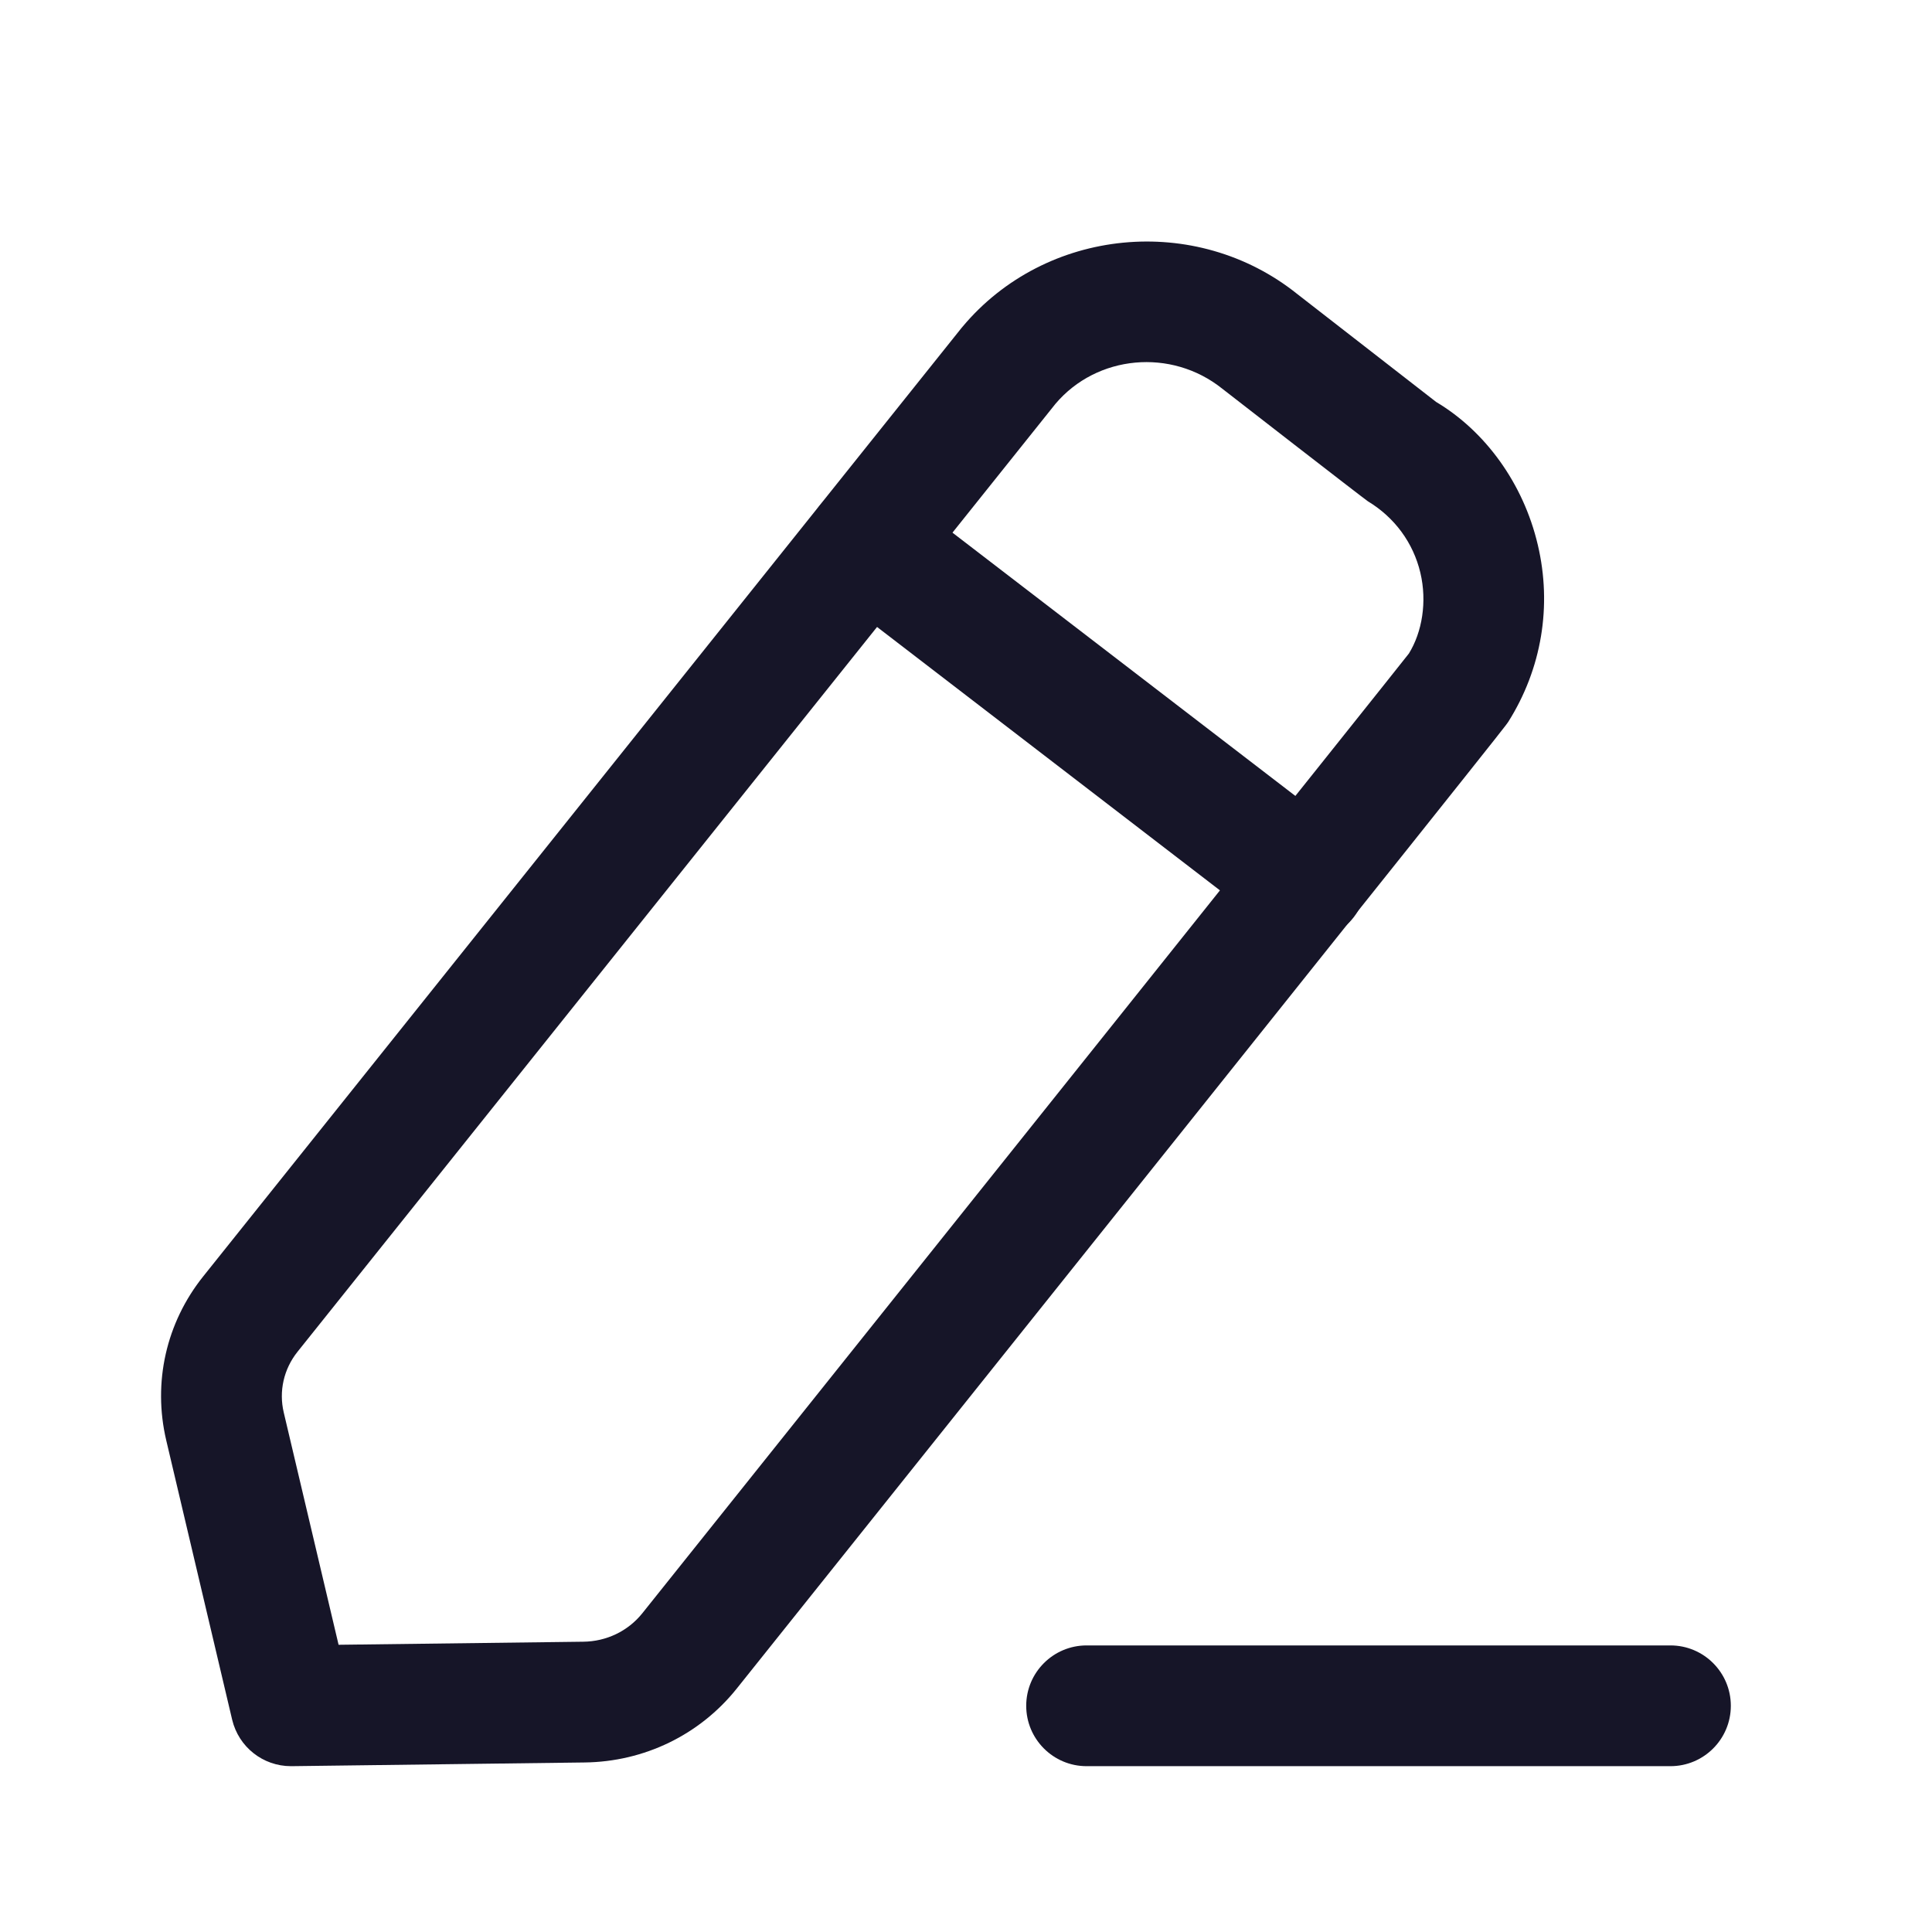
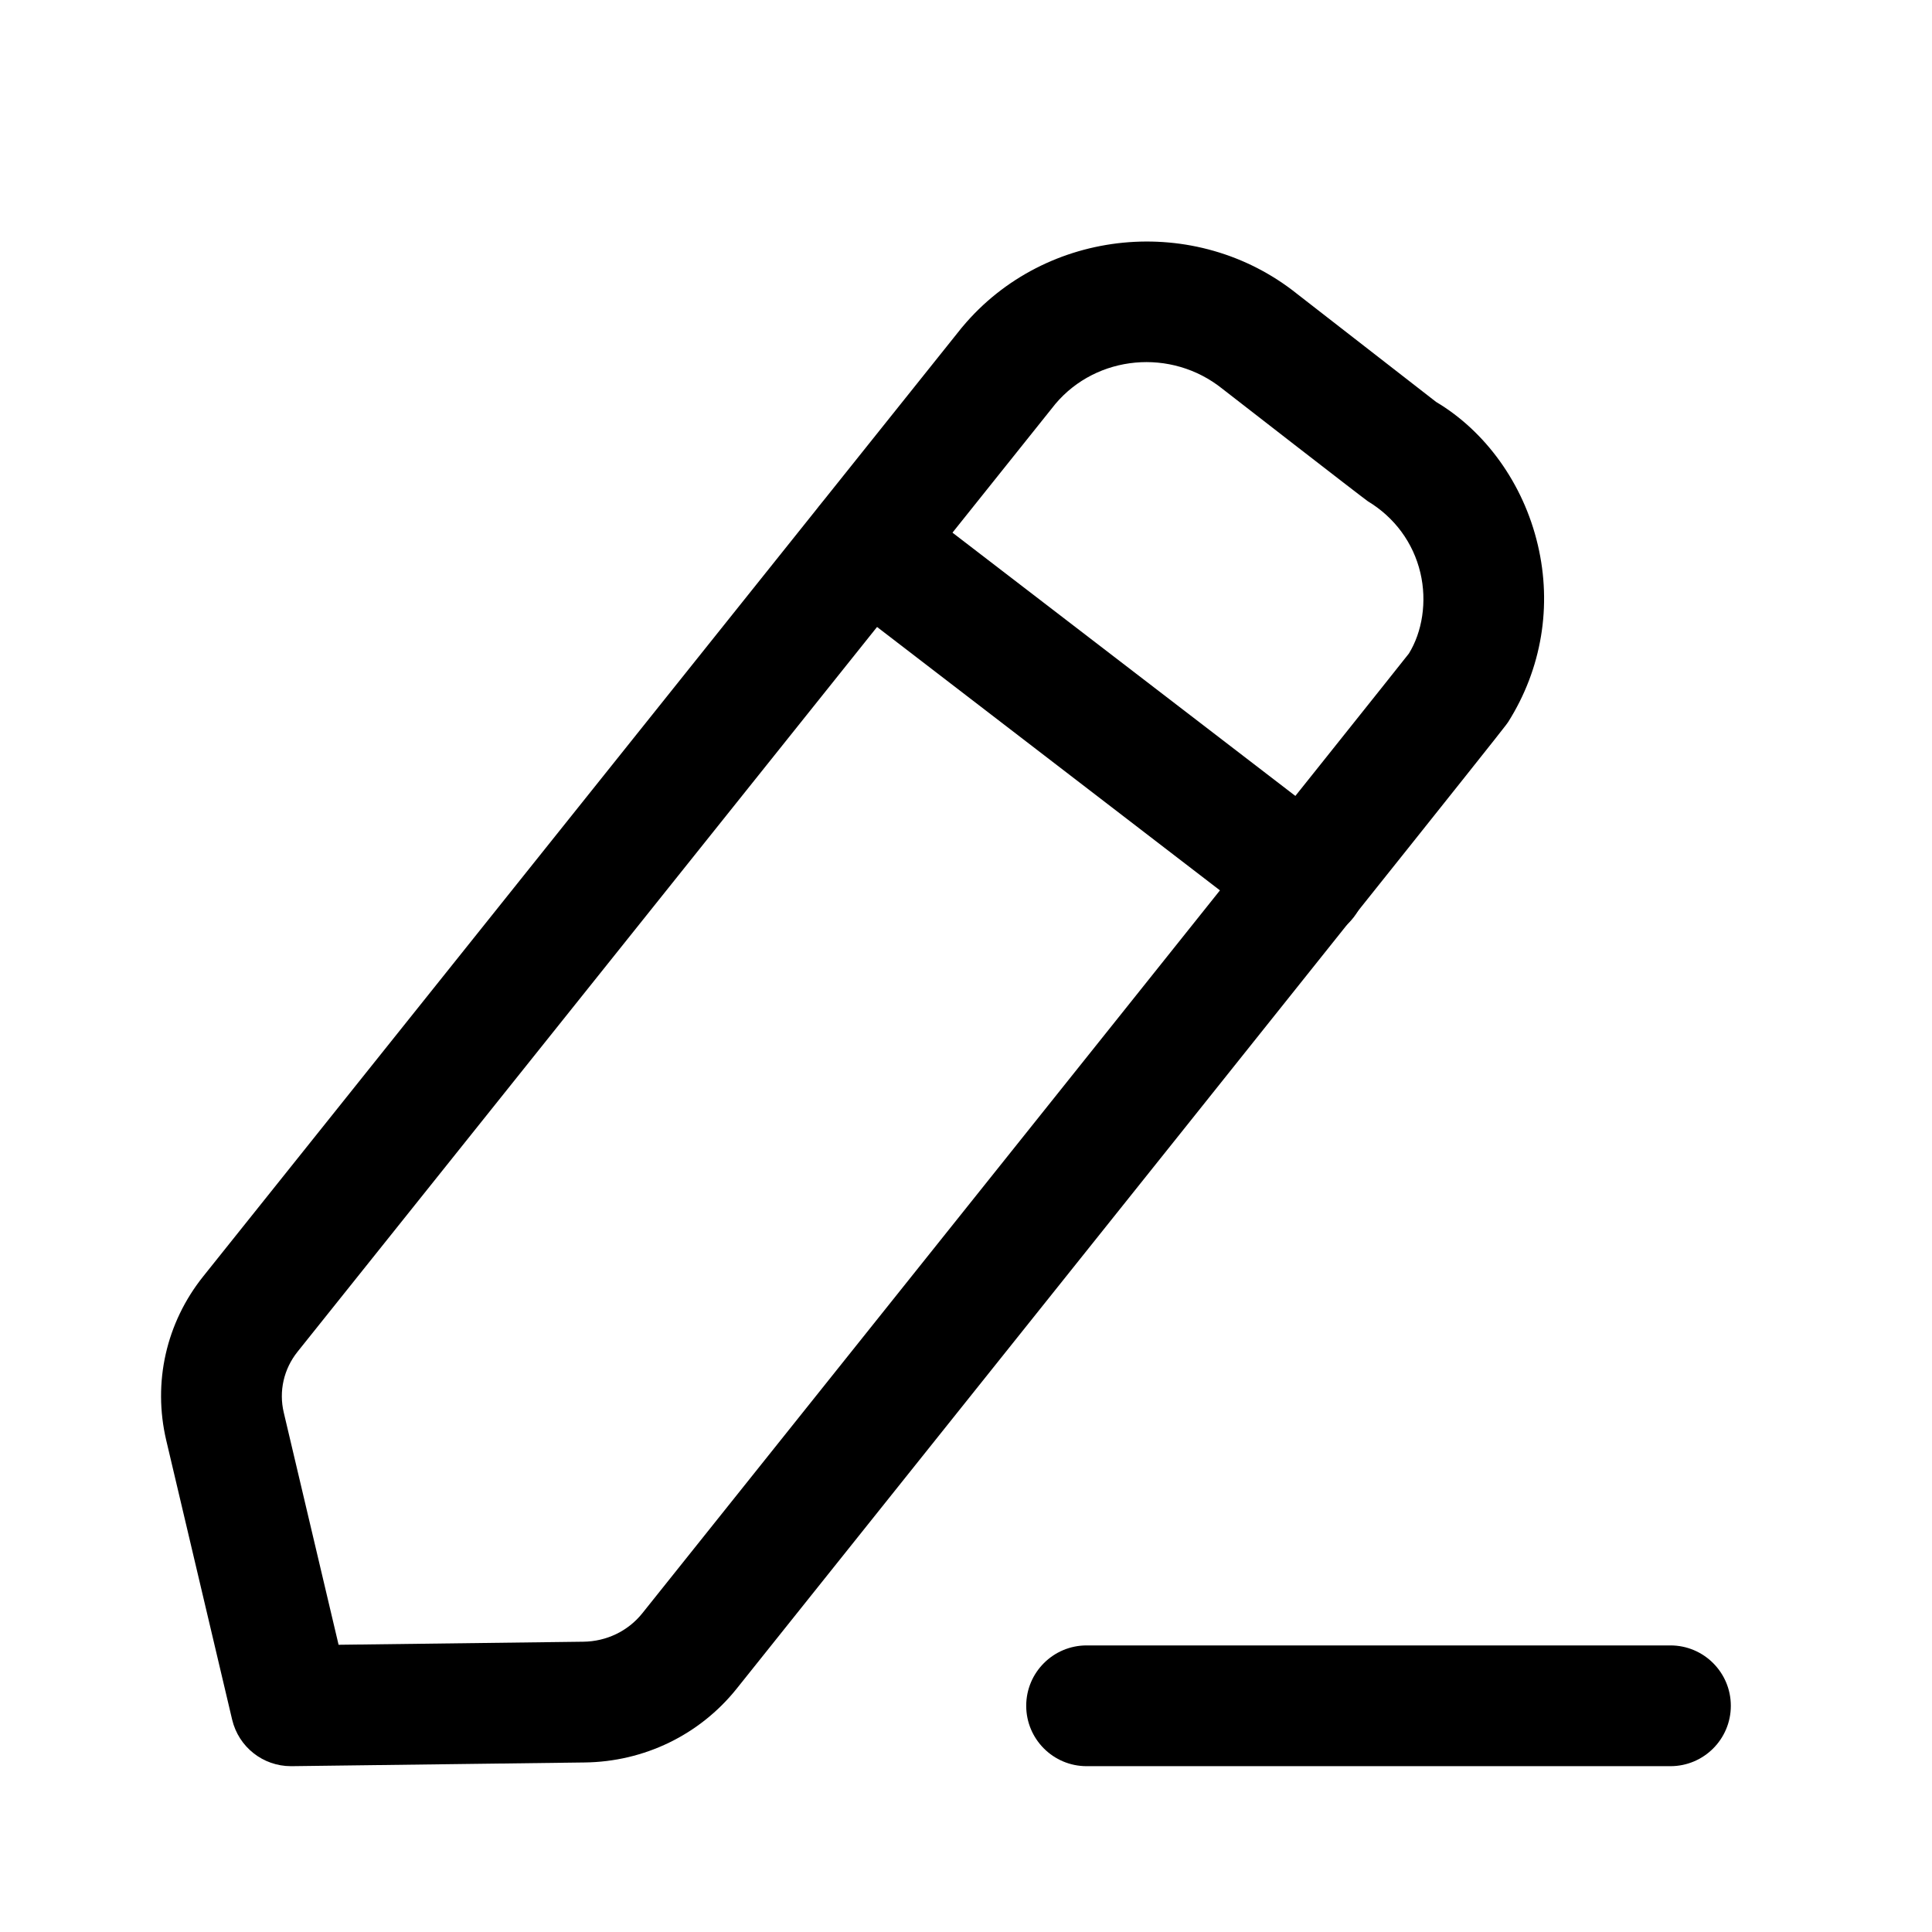
<svg xmlns="http://www.w3.org/2000/svg" viewBox="0 0 24 24" fill="none">
-   <path fill-rule="evenodd" clip-rule="evenodd" d="M20.751 21.94H13.498C13.084 21.94 12.748 21.604 12.748 21.19C12.748 20.776 13.084 20.44 13.498 20.44H20.751C21.165 20.44 21.501 20.776 21.501 21.19C21.501 21.604 21.165 21.94 20.751 21.94Z" fill="#161528" />
-   <path fill-rule="evenodd" clip-rule="evenodd" d="M13.111 5.017L3.696 16.792C3.525 17.006 3.462 17.282 3.525 17.547L4.206 20.432L7.245 20.394C7.534 20.391 7.801 20.262 7.978 20.042C11.195 16.017 17.328 8.343 17.502 8.118C17.666 7.852 17.73 7.476 17.644 7.114C17.556 6.743 17.325 6.428 16.992 6.227C16.921 6.178 15.236 4.87 15.184 4.829C14.55 4.321 13.625 4.409 13.111 5.017ZM3.614 21.94C3.267 21.94 2.965 21.702 2.884 21.363L2.065 17.892C1.896 17.173 2.064 16.431 2.525 15.855L11.945 4.073C11.949 4.069 11.952 4.064 11.956 4.06C12.989 2.825 14.857 2.643 16.117 3.654C16.167 3.693 17.84 4.993 17.84 4.993C18.448 5.355 18.923 6.002 19.103 6.768C19.282 7.526 19.152 8.308 18.735 8.969C18.704 9.018 18.677 9.06 9.149 20.98C8.69 21.552 8.002 21.885 7.263 21.894L3.624 21.94H3.614Z" fill="#161528" />
-   <path fill-rule="evenodd" clip-rule="evenodd" d="M16.223 11.685C16.063 11.685 15.903 11.634 15.766 11.53L10.314 7.342C9.986 7.09 9.924 6.62 10.176 6.29C10.429 5.962 10.899 5.901 11.228 6.153L16.681 10.34C17.009 10.592 17.071 11.063 16.818 11.392C16.671 11.584 16.448 11.685 16.223 11.685Z" fill="#161528" />
+   <path fill-rule="evenodd" clip-rule="evenodd" d="M20.751 21.94H13.498C13.084 21.94 12.748 21.604 12.748 21.19C12.748 20.776 13.084 20.44 13.498 20.44H20.751C21.165 20.44 21.501 20.776 21.501 21.19C21.501 21.604 21.165 21.94 20.751 21.94Z" fill="currentColor" />
+   <path fill-rule="evenodd" clip-rule="evenodd" d="M13.111 5.017L3.696 16.792C3.525 17.006 3.462 17.282 3.525 17.547L4.206 20.432L7.245 20.394C7.534 20.391 7.801 20.262 7.978 20.042C11.195 16.017 17.328 8.343 17.502 8.118C17.666 7.852 17.73 7.476 17.644 7.114C17.556 6.743 17.325 6.428 16.992 6.227C16.921 6.178 15.236 4.87 15.184 4.829C14.55 4.321 13.625 4.409 13.111 5.017ZM3.614 21.94C3.267 21.94 2.965 21.702 2.884 21.363L2.065 17.892C1.896 17.173 2.064 16.431 2.525 15.855L11.945 4.073C11.949 4.069 11.952 4.064 11.956 4.06C12.989 2.825 14.857 2.643 16.117 3.654C16.167 3.693 17.84 4.993 17.84 4.993C18.448 5.355 18.923 6.002 19.103 6.768C19.282 7.526 19.152 8.308 18.735 8.969C18.704 9.018 18.677 9.06 9.149 20.98C8.69 21.552 8.002 21.885 7.263 21.894L3.624 21.94H3.614Z" fill="currentColor" />
+   <path fill-rule="evenodd" clip-rule="evenodd" d="M16.223 11.685C16.063 11.685 15.903 11.634 15.766 11.53L10.314 7.342C9.986 7.09 9.924 6.62 10.176 6.29C10.429 5.962 10.899 5.901 11.228 6.153L16.681 10.34C17.009 10.592 17.071 11.063 16.818 11.392C16.671 11.584 16.448 11.685 16.223 11.685Z" fill="currentColor" />
</svg>
